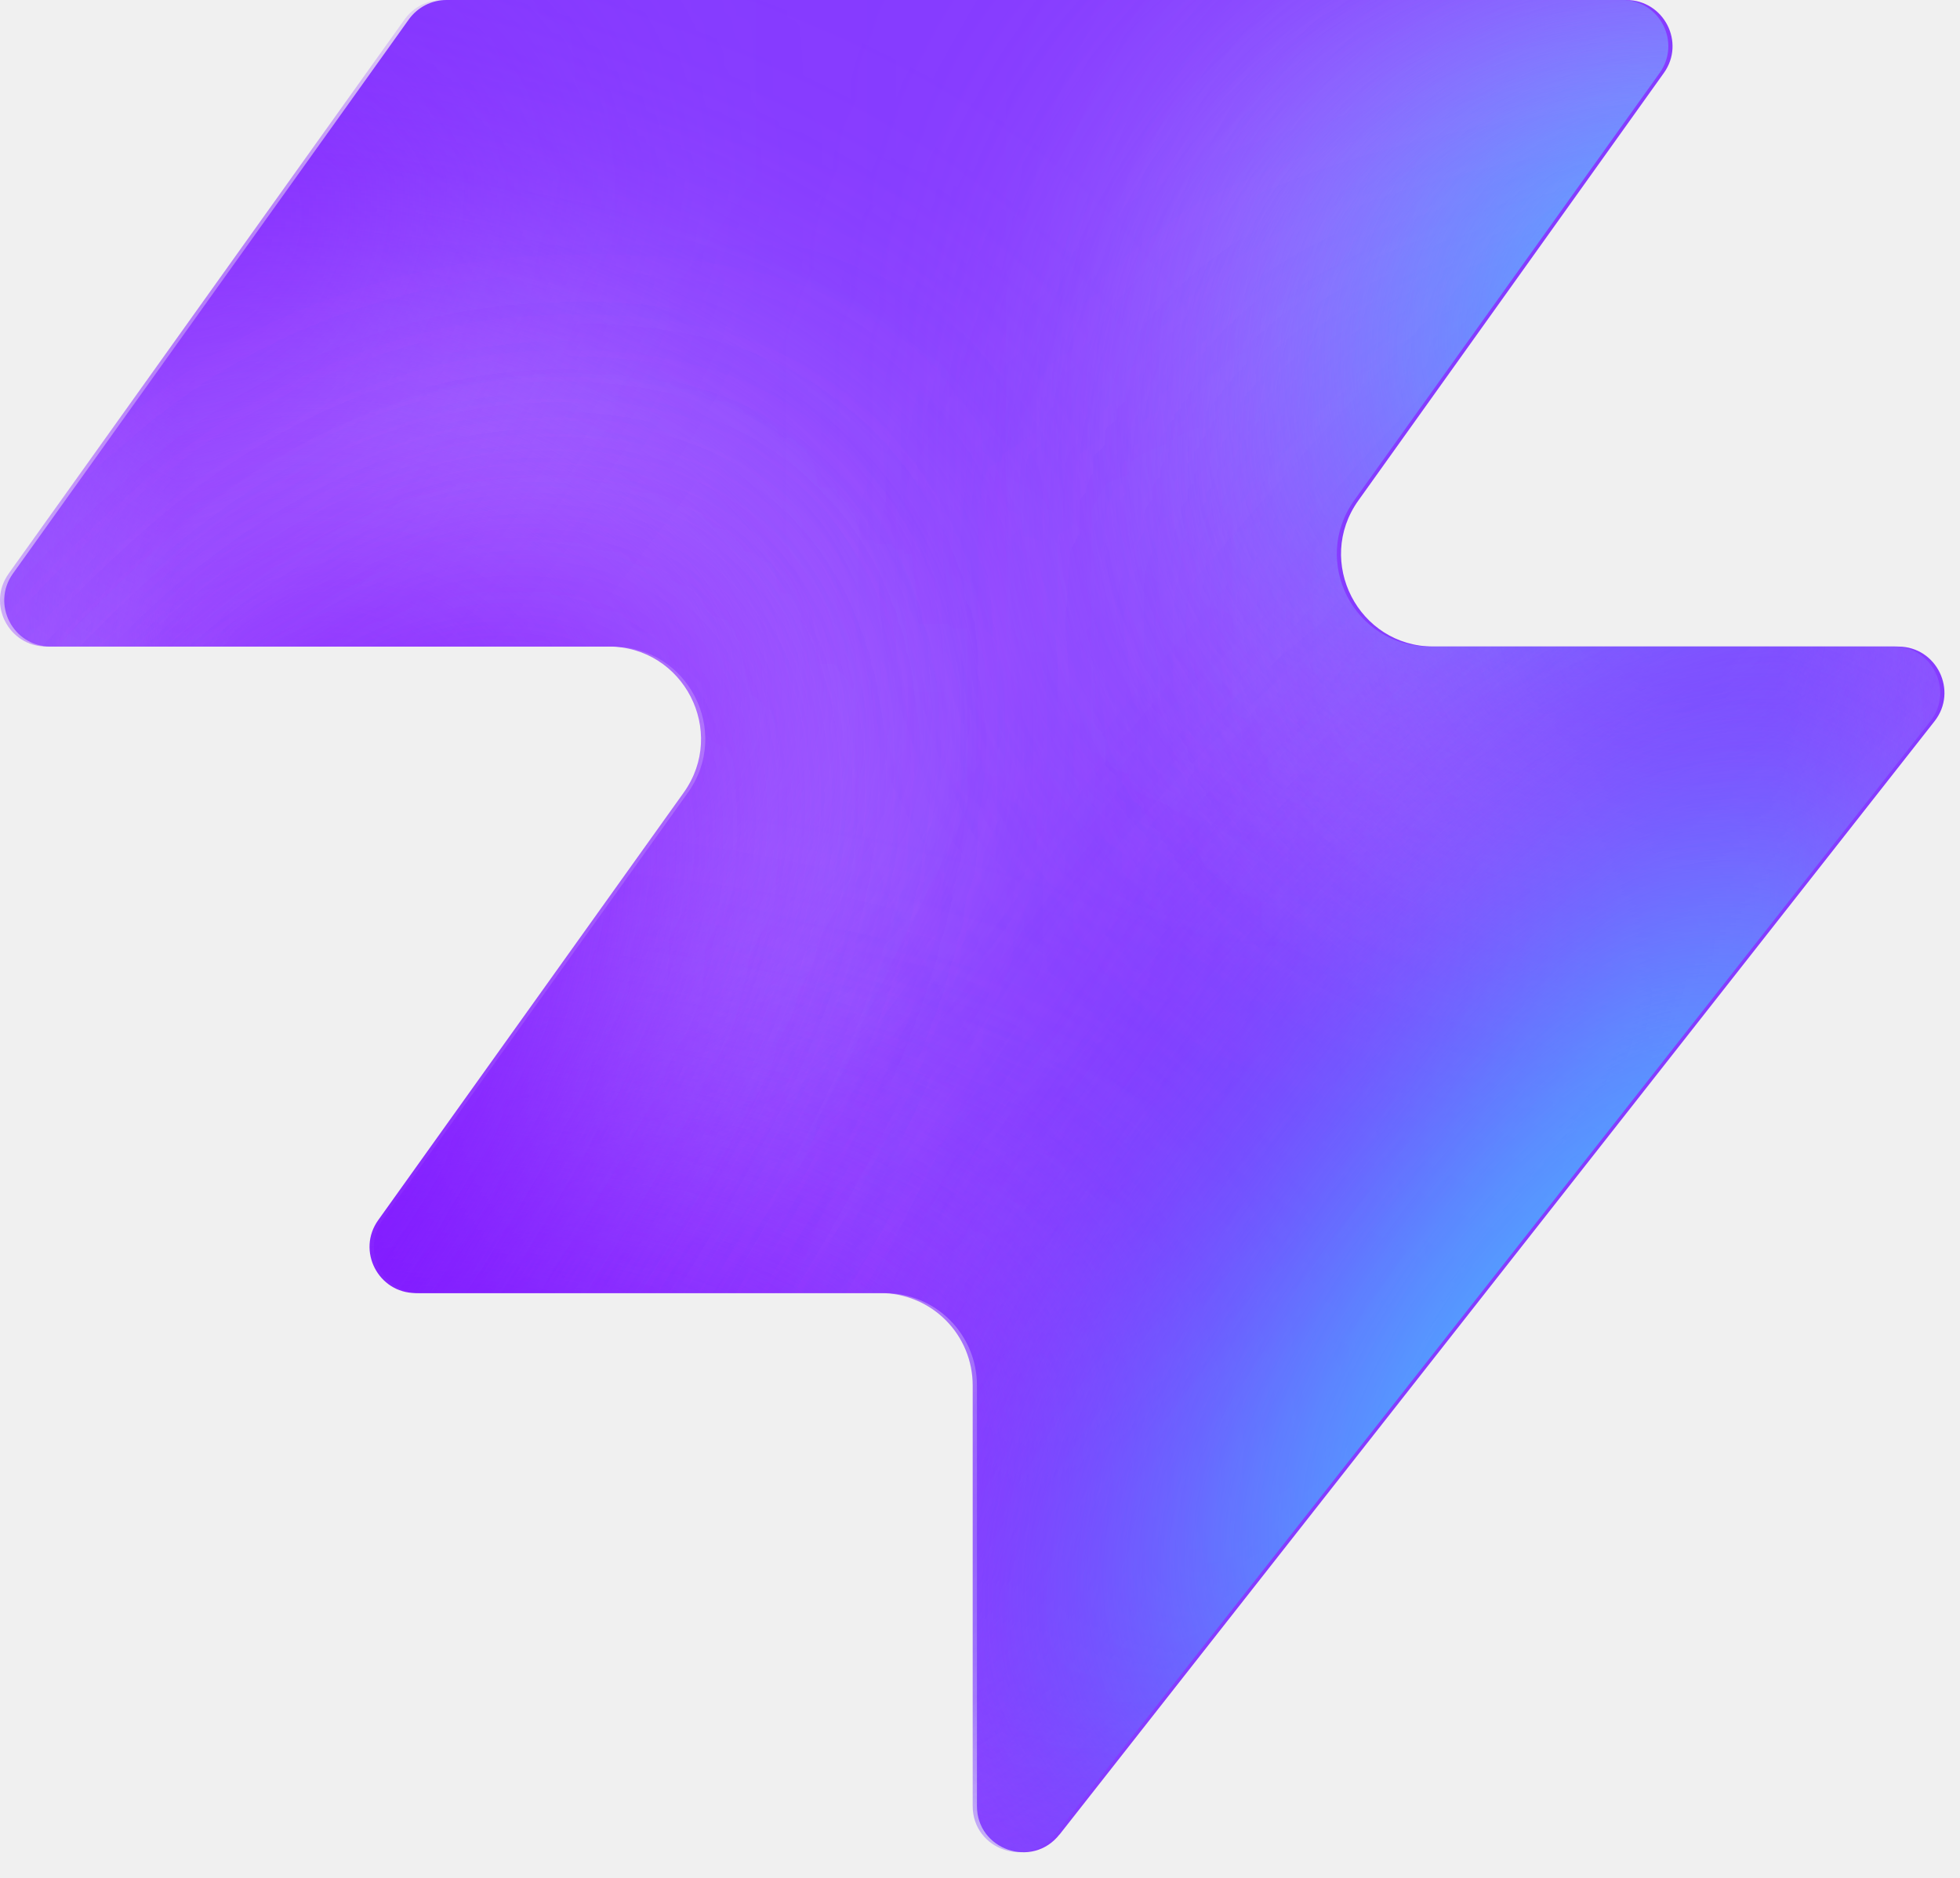
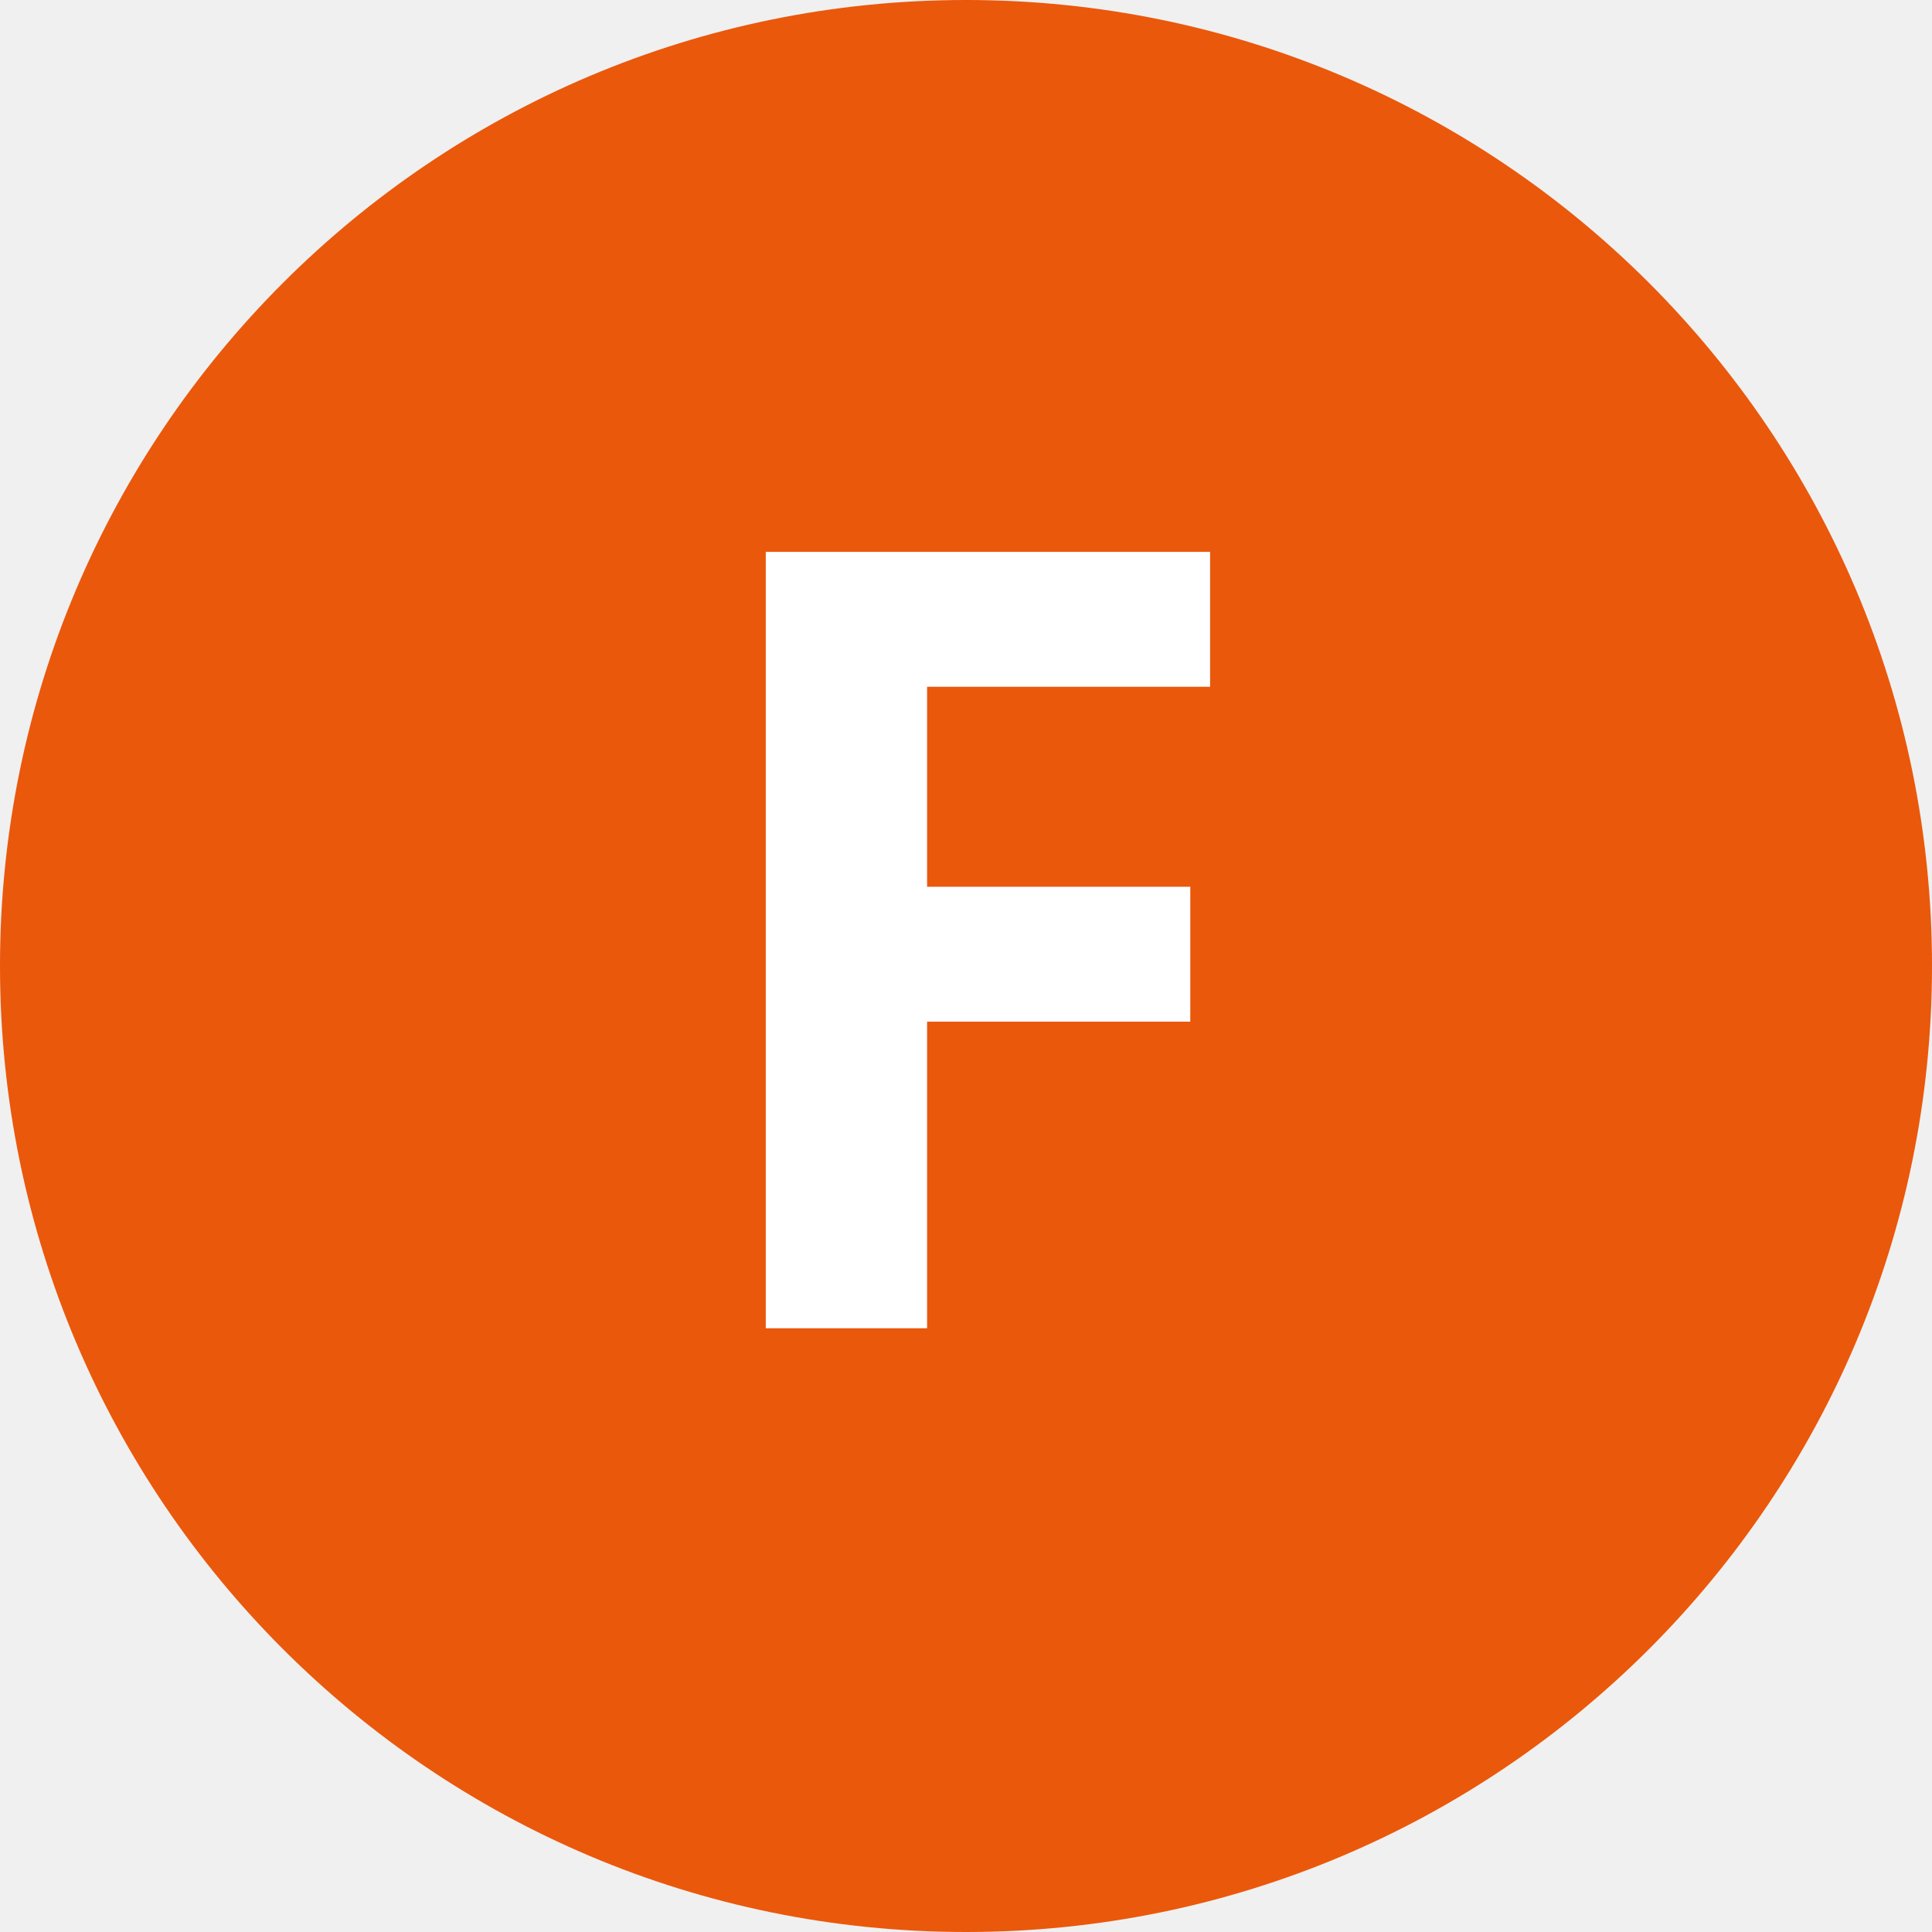
- <svg xmlns="http://www.w3.org/2000/svg" width="48" height="46" fill="none" viewBox="0 0 48 46">
-   <path fill="#863bff" d="M25.946 44.938c-.664.845-2.021.375-2.021-.698V33.937a2.26 2.26 0 0 0-2.262-2.262H10.287c-.92 0-1.456-1.04-.92-1.788l7.48-10.471c1.07-1.497 0-3.578-1.842-3.578H1.237c-.92 0-1.456-1.04-.92-1.788L10.013.474c.214-.297.556-.474.92-.474h28.894c.92 0 1.456 1.04.92 1.788l-7.48 10.471c-1.07 1.498 0 3.579 1.842 3.579h11.377c.943 0 1.473 1.088.89 1.83L25.947 44.94z" style="fill:#863bff;fill:color(display-p3 .525 .23 1);fill-opacity:1" />
-   <mask id="a" width="48" height="46" x="0" y="0" maskUnits="userSpaceOnUse" style="mask-type:alpha">
-     <path fill="#000" d="M25.842 44.938c-.664.844-2.021.375-2.021-.698V33.937a2.26 2.26 0 0 0-2.262-2.262H10.183c-.92 0-1.456-1.04-.92-1.788l7.48-10.471c1.07-1.498 0-3.579-1.842-3.579H1.133c-.92 0-1.456-1.04-.92-1.787L9.91.473c.214-.297.556-.474.92-.474h28.894c.92 0 1.456 1.04.92 1.788l-7.48 10.471c-1.07 1.498 0 3.578 1.842 3.578h11.377c.943 0 1.473 1.088.89 1.832L25.843 44.94z" style="fill:#000;fill-opacity:1" />
-   </mask>
-   <g mask="url(#a)">
-     <g filter="url(#b)">
-       <ellipse cx="5.508" cy="14.704" fill="#ede6ff" rx="5.508" ry="14.704" style="fill:#ede6ff;fill:color(display-p3 .927 .903 1);fill-opacity:1" transform="matrix(.00324 1 1 -.00324 -4.47 31.516)" />
-     </g>
-     <g filter="url(#c)">
-       <ellipse cx="10.399" cy="29.851" fill="#ede6ff" rx="10.399" ry="29.851" style="fill:#ede6ff;fill:color(display-p3 .927 .903 1);fill-opacity:1" transform="matrix(.00324 1 1 -.00324 -39.328 7.883)" />
-     </g>
-     <g filter="url(#d)">
-       <ellipse cx="5.508" cy="30.487" fill="#7e14ff" rx="5.508" ry="30.487" style="fill:#7e14ff;fill:color(display-p3 .492 .077 1);fill-opacity:1" transform="rotate(89.814 -25.913 -14.639)scale(1 -1)" />
-     </g>
-     <g filter="url(#e)">
-       <ellipse cx="5.508" cy="30.599" fill="#7e14ff" rx="5.508" ry="30.599" style="fill:#7e14ff;fill:color(display-p3 .492 .077 1);fill-opacity:1" transform="rotate(89.814 -32.644 -3.334)scale(1 -1)" />
-     </g>
-     <g filter="url(#f)">
-       <ellipse cx="5.508" cy="30.599" fill="#7e14ff" rx="5.508" ry="30.599" style="fill:#7e14ff;fill:color(display-p3 .492 .077 1);fill-opacity:1" transform="matrix(.00324 1 1 -.00324 -34.34 30.47)" />
-     </g>
-     <g filter="url(#g)">
-       <ellipse cx="14.072" cy="22.078" fill="#ede6ff" rx="14.072" ry="22.078" style="fill:#ede6ff;fill:color(display-p3 .927 .903 1);fill-opacity:1" transform="rotate(93.35 24.506 48.493)scale(-1 1)" />
-     </g>
-     <g filter="url(#h)">
-       <ellipse cx="3.47" cy="21.501" fill="#7e14ff" rx="3.47" ry="21.501" style="fill:#7e14ff;fill:color(display-p3 .492 .077 1);fill-opacity:1" transform="rotate(89.009 28.708 47.59)scale(-1 1)" />
-     </g>
-     <g filter="url(#i)">
-       <ellipse cx="3.47" cy="21.501" fill="#7e14ff" rx="3.47" ry="21.501" style="fill:#7e14ff;fill:color(display-p3 .492 .077 1);fill-opacity:1" transform="rotate(89.009 28.708 47.59)scale(-1 1)" />
-     </g>
-     <g filter="url(#j)">
-       <ellipse cx=".387" cy="8.972" fill="#7e14ff" rx="4.407" ry="29.108" style="fill:#7e14ff;fill:color(display-p3 .492 .077 1);fill-opacity:1" transform="rotate(39.51 .387 8.972)" />
-     </g>
-     <g filter="url(#k)">
-       <ellipse cx="47.523" cy="-6.092" fill="#7e14ff" rx="4.407" ry="29.108" style="fill:#7e14ff;fill:color(display-p3 .492 .077 1);fill-opacity:1" transform="rotate(37.892 47.523 -6.092)" />
-     </g>
-     <g filter="url(#l)">
-       <ellipse cx="41.412" cy="6.333" fill="#47bfff" rx="5.971" ry="9.665" style="fill:#47bfff;fill:color(display-p3 .28 .748 1);fill-opacity:1" transform="rotate(37.892 41.412 6.333)" />
-     </g>
-     <g filter="url(#m)">
-       <ellipse cx="-1.879" cy="38.332" fill="#7e14ff" rx="4.407" ry="29.108" style="fill:#7e14ff;fill:color(display-p3 .492 .077 1);fill-opacity:1" transform="rotate(37.892 -1.88 38.332)" />
-     </g>
-     <g filter="url(#n)">
-       <ellipse cx="-1.879" cy="38.332" fill="#7e14ff" rx="4.407" ry="29.108" style="fill:#7e14ff;fill:color(display-p3 .492 .077 1);fill-opacity:1" transform="rotate(37.892 -1.88 38.332)" />
-     </g>
-     <g filter="url(#o)">
-       <ellipse cx="35.651" cy="29.907" fill="#7e14ff" rx="4.407" ry="29.108" style="fill:#7e14ff;fill:color(display-p3 .492 .077 1);fill-opacity:1" transform="rotate(37.892 35.651 29.907)" />
-     </g>
-     <g filter="url(#p)">
-       <ellipse cx="38.418" cy="32.4" fill="#47bfff" rx="5.971" ry="15.297" style="fill:#47bfff;fill:color(display-p3 .28 .748 1);fill-opacity:1" transform="rotate(37.892 38.418 32.4)" />
-     </g>
-   </g>
-   <defs>
-     <filter id="b" width="60.045" height="41.654" x="-19.77" y="16.149" color-interpolation-filters="sRGB" filterUnits="userSpaceOnUse">
-       <feFlood flood-opacity="0" result="BackgroundImageFix" />
-       <feBlend in="SourceGraphic" in2="BackgroundImageFix" result="shape" />
-       <feGaussianBlur result="effect1_foregroundBlur_2002_17158" stdDeviation="7.659" />
-     </filter>
-     <filter id="c" width="90.34" height="51.437" x="-54.613" y="-7.533" color-interpolation-filters="sRGB" filterUnits="userSpaceOnUse">
-       <feFlood flood-opacity="0" result="BackgroundImageFix" />
-       <feBlend in="SourceGraphic" in2="BackgroundImageFix" result="shape" />
-       <feGaussianBlur result="effect1_foregroundBlur_2002_17158" stdDeviation="7.659" />
-     </filter>
-     <filter id="d" width="79.355" height="29.4" x="-49.64" y="2.03" color-interpolation-filters="sRGB" filterUnits="userSpaceOnUse">
-       <feFlood flood-opacity="0" result="BackgroundImageFix" />
-       <feBlend in="SourceGraphic" in2="BackgroundImageFix" result="shape" />
-       <feGaussianBlur result="effect1_foregroundBlur_2002_17158" stdDeviation="4.596" />
-     </filter>
-     <filter id="e" width="79.579" height="29.4" x="-45.045" y="20.029" color-interpolation-filters="sRGB" filterUnits="userSpaceOnUse">
-       <feFlood flood-opacity="0" result="BackgroundImageFix" />
-       <feBlend in="SourceGraphic" in2="BackgroundImageFix" result="shape" />
-       <feGaussianBlur result="effect1_foregroundBlur_2002_17158" stdDeviation="4.596" />
-     </filter>
-     <filter id="f" width="79.579" height="29.4" x="-43.513" y="21.178" color-interpolation-filters="sRGB" filterUnits="userSpaceOnUse">
-       <feFlood flood-opacity="0" result="BackgroundImageFix" />
-       <feBlend in="SourceGraphic" in2="BackgroundImageFix" result="shape" />
-       <feGaussianBlur result="effect1_foregroundBlur_2002_17158" stdDeviation="4.596" />
-     </filter>
-     <filter id="g" width="74.749" height="58.852" x="15.756" y="-17.901" color-interpolation-filters="sRGB" filterUnits="userSpaceOnUse">
-       <feFlood flood-opacity="0" result="BackgroundImageFix" />
-       <feBlend in="SourceGraphic" in2="BackgroundImageFix" result="shape" />
-       <feGaussianBlur result="effect1_foregroundBlur_2002_17158" stdDeviation="7.659" />
-     </filter>
-     <filter id="h" width="61.377" height="25.362" x="23.548" y="2.284" color-interpolation-filters="sRGB" filterUnits="userSpaceOnUse">
-       <feFlood flood-opacity="0" result="BackgroundImageFix" />
-       <feBlend in="SourceGraphic" in2="BackgroundImageFix" result="shape" />
-       <feGaussianBlur result="effect1_foregroundBlur_2002_17158" stdDeviation="4.596" />
-     </filter>
-     <filter id="i" width="61.377" height="25.362" x="23.548" y="2.284" color-interpolation-filters="sRGB" filterUnits="userSpaceOnUse">
-       <feFlood flood-opacity="0" result="BackgroundImageFix" />
-       <feBlend in="SourceGraphic" in2="BackgroundImageFix" result="shape" />
-       <feGaussianBlur result="effect1_foregroundBlur_2002_17158" stdDeviation="4.596" />
-     </filter>
-     <filter id="j" width="56.045" height="63.649" x="-27.636" y="-22.853" color-interpolation-filters="sRGB" filterUnits="userSpaceOnUse">
-       <feFlood flood-opacity="0" result="BackgroundImageFix" />
-       <feBlend in="SourceGraphic" in2="BackgroundImageFix" result="shape" />
-       <feGaussianBlur result="effect1_foregroundBlur_2002_17158" stdDeviation="4.596" />
-     </filter>
-     <filter id="k" width="54.814" height="64.646" x="20.116" y="-38.415" color-interpolation-filters="sRGB" filterUnits="userSpaceOnUse">
-       <feFlood flood-opacity="0" result="BackgroundImageFix" />
-       <feBlend in="SourceGraphic" in2="BackgroundImageFix" result="shape" />
-       <feGaussianBlur result="effect1_foregroundBlur_2002_17158" stdDeviation="4.596" />
-     </filter>
-     <filter id="l" width="33.541" height="35.313" x="24.641" y="-11.323" color-interpolation-filters="sRGB" filterUnits="userSpaceOnUse">
-       <feFlood flood-opacity="0" result="BackgroundImageFix" />
-       <feBlend in="SourceGraphic" in2="BackgroundImageFix" result="shape" />
-       <feGaussianBlur result="effect1_foregroundBlur_2002_17158" stdDeviation="4.596" />
-     </filter>
-     <filter id="m" width="54.814" height="64.646" x="-29.286" y="6.009" color-interpolation-filters="sRGB" filterUnits="userSpaceOnUse">
-       <feFlood flood-opacity="0" result="BackgroundImageFix" />
-       <feBlend in="SourceGraphic" in2="BackgroundImageFix" result="shape" />
-       <feGaussianBlur result="effect1_foregroundBlur_2002_17158" stdDeviation="4.596" />
-     </filter>
-     <filter id="n" width="54.814" height="64.646" x="-29.286" y="6.009" color-interpolation-filters="sRGB" filterUnits="userSpaceOnUse">
-       <feFlood flood-opacity="0" result="BackgroundImageFix" />
-       <feBlend in="SourceGraphic" in2="BackgroundImageFix" result="shape" />
-       <feGaussianBlur result="effect1_foregroundBlur_2002_17158" stdDeviation="4.596" />
-     </filter>
-     <filter id="o" width="54.814" height="64.646" x="8.244" y="-2.416" color-interpolation-filters="sRGB" filterUnits="userSpaceOnUse">
-       <feFlood flood-opacity="0" result="BackgroundImageFix" />
-       <feBlend in="SourceGraphic" in2="BackgroundImageFix" result="shape" />
-       <feGaussianBlur result="effect1_foregroundBlur_2002_17158" stdDeviation="4.596" />
-     </filter>
-     <filter id="p" width="39.409" height="43.623" x="18.713" y="10.588" color-interpolation-filters="sRGB" filterUnits="userSpaceOnUse">
-       <feFlood flood-opacity="0" result="BackgroundImageFix" />
-       <feBlend in="SourceGraphic" in2="BackgroundImageFix" result="shape" />
-       <feGaussianBlur result="effect1_foregroundBlur_2002_17158" stdDeviation="4.596" />
-     </filter>
-   </defs>
+ <svg xmlns="http://www.w3.org/2000/svg" viewBox="0 0 32 32">
+   <circle cx="16" cy="16" r="16" fill="#ea580c" />
+   <text x="16" y="22" font-family="sans-serif" font-size="18" font-weight="bold" fill="#fff" text-anchor="middle">F</text>
</svg>
